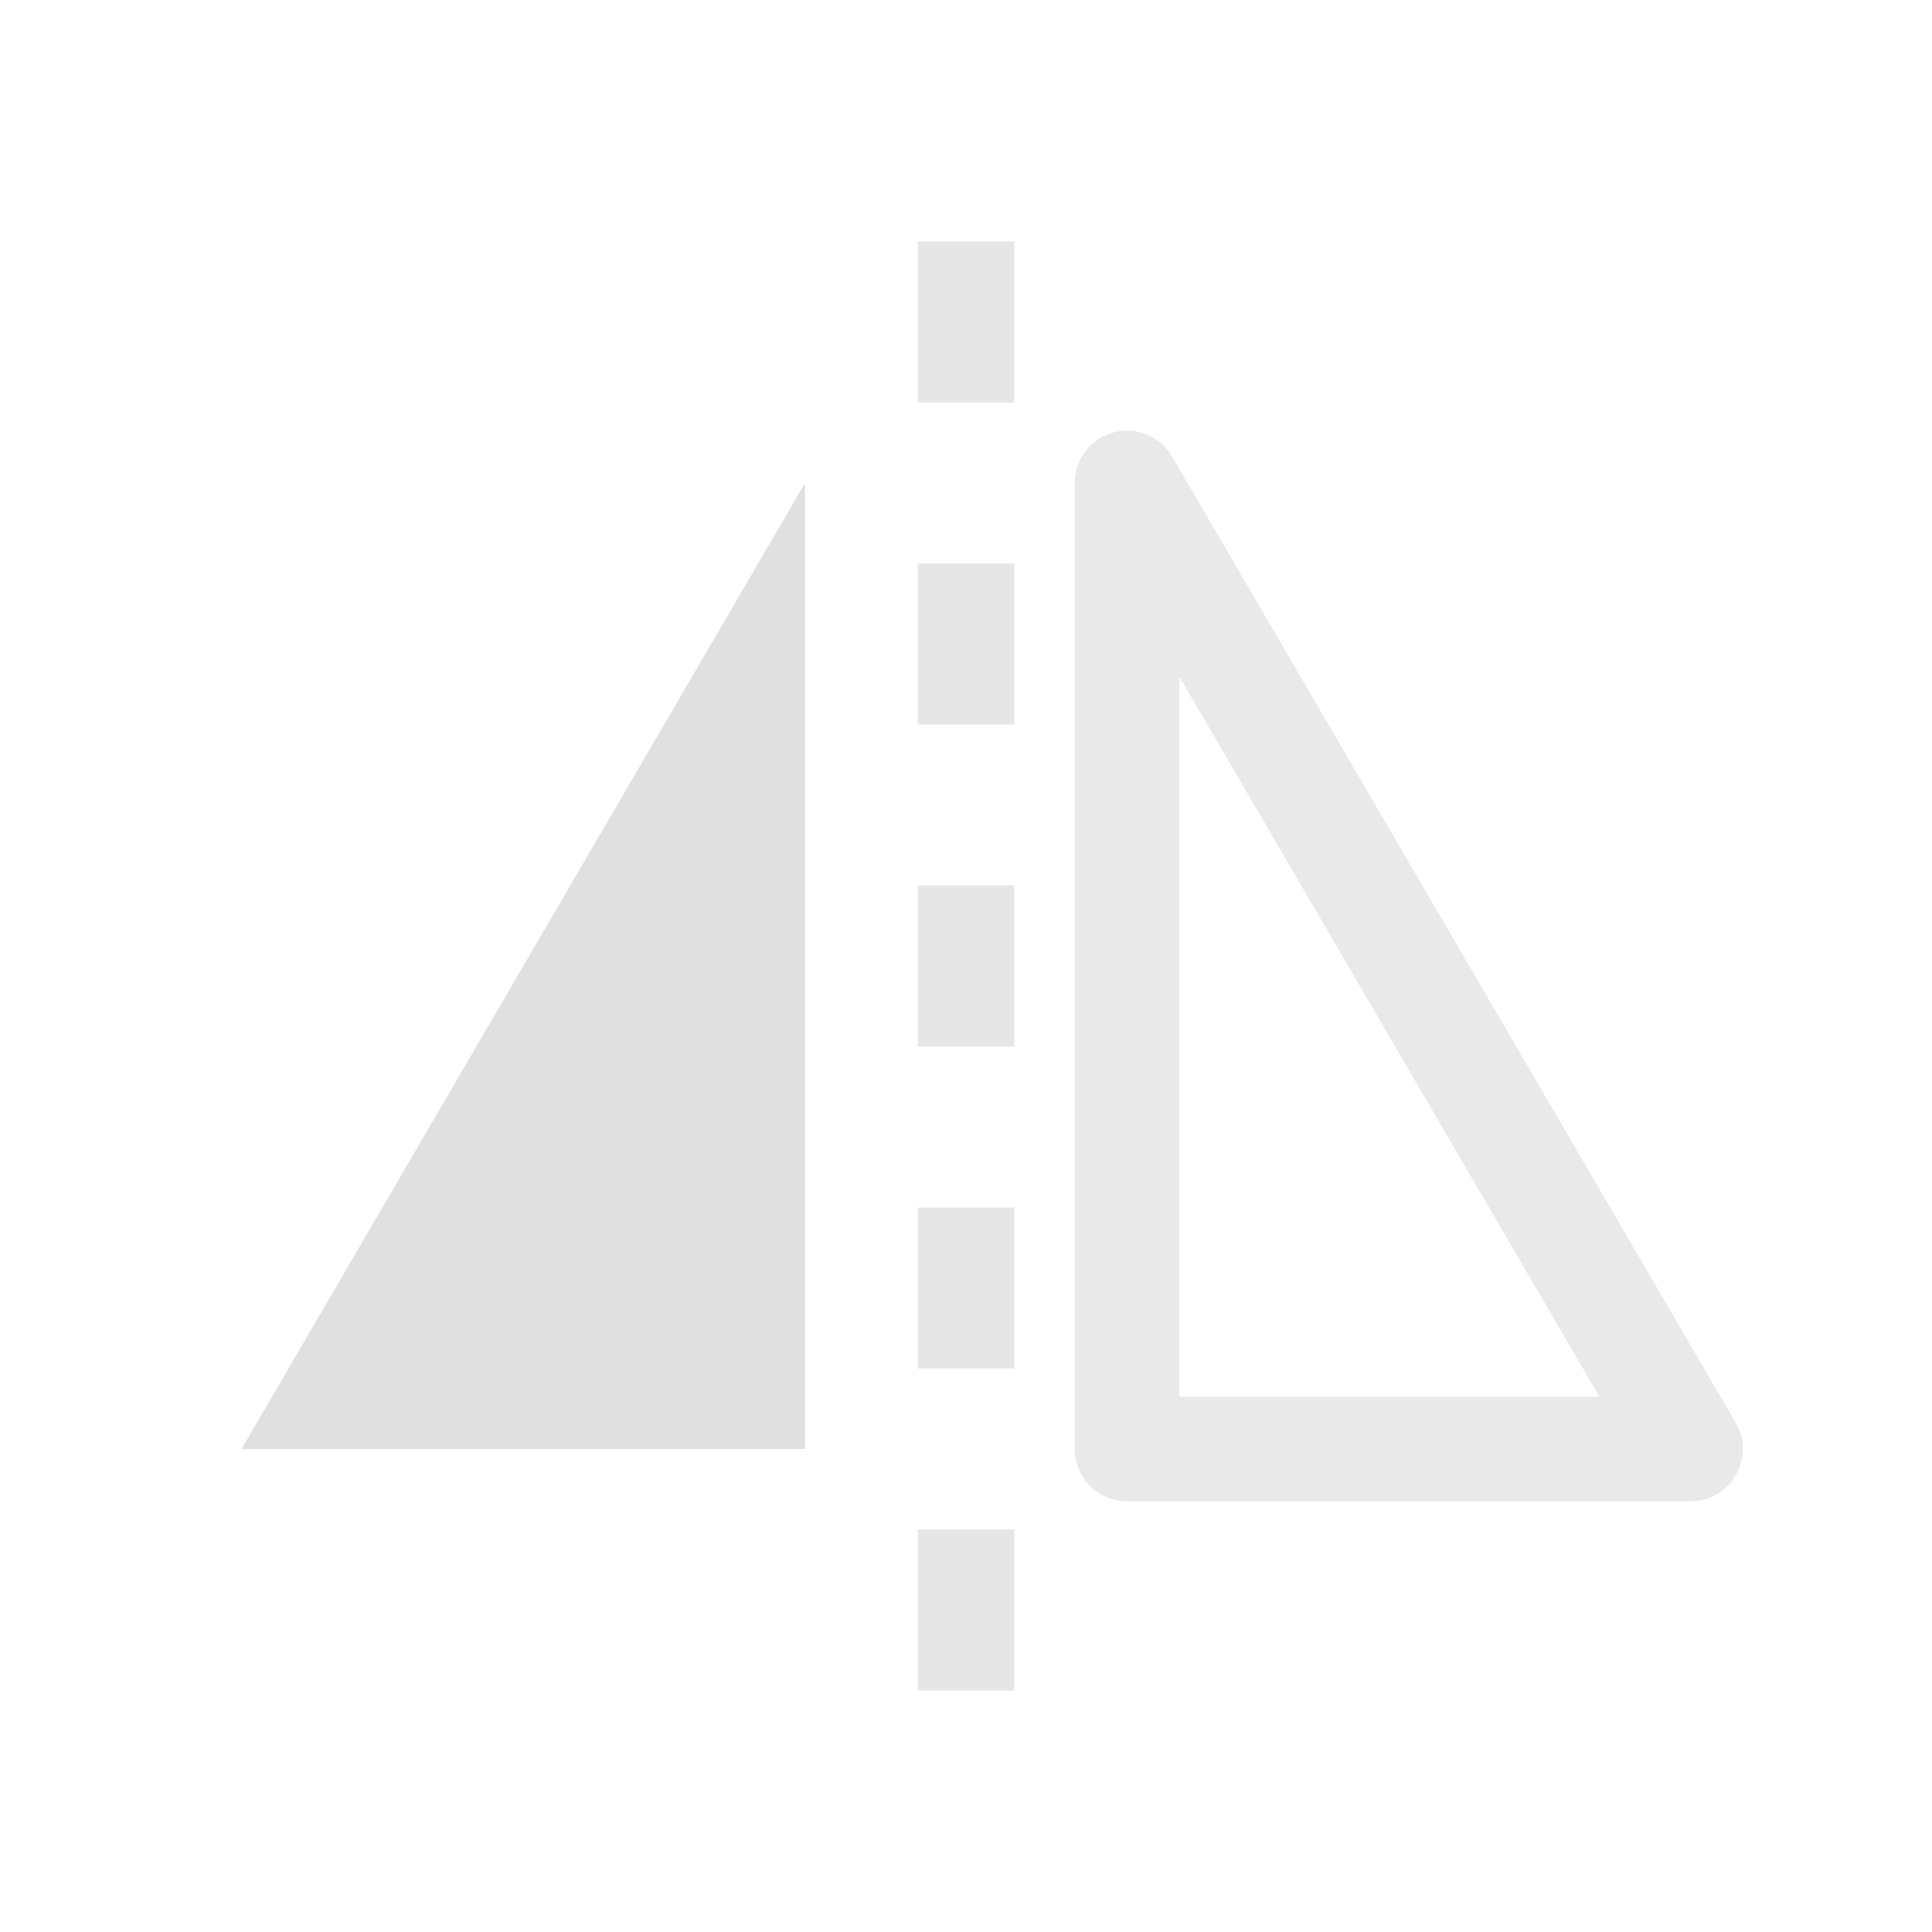
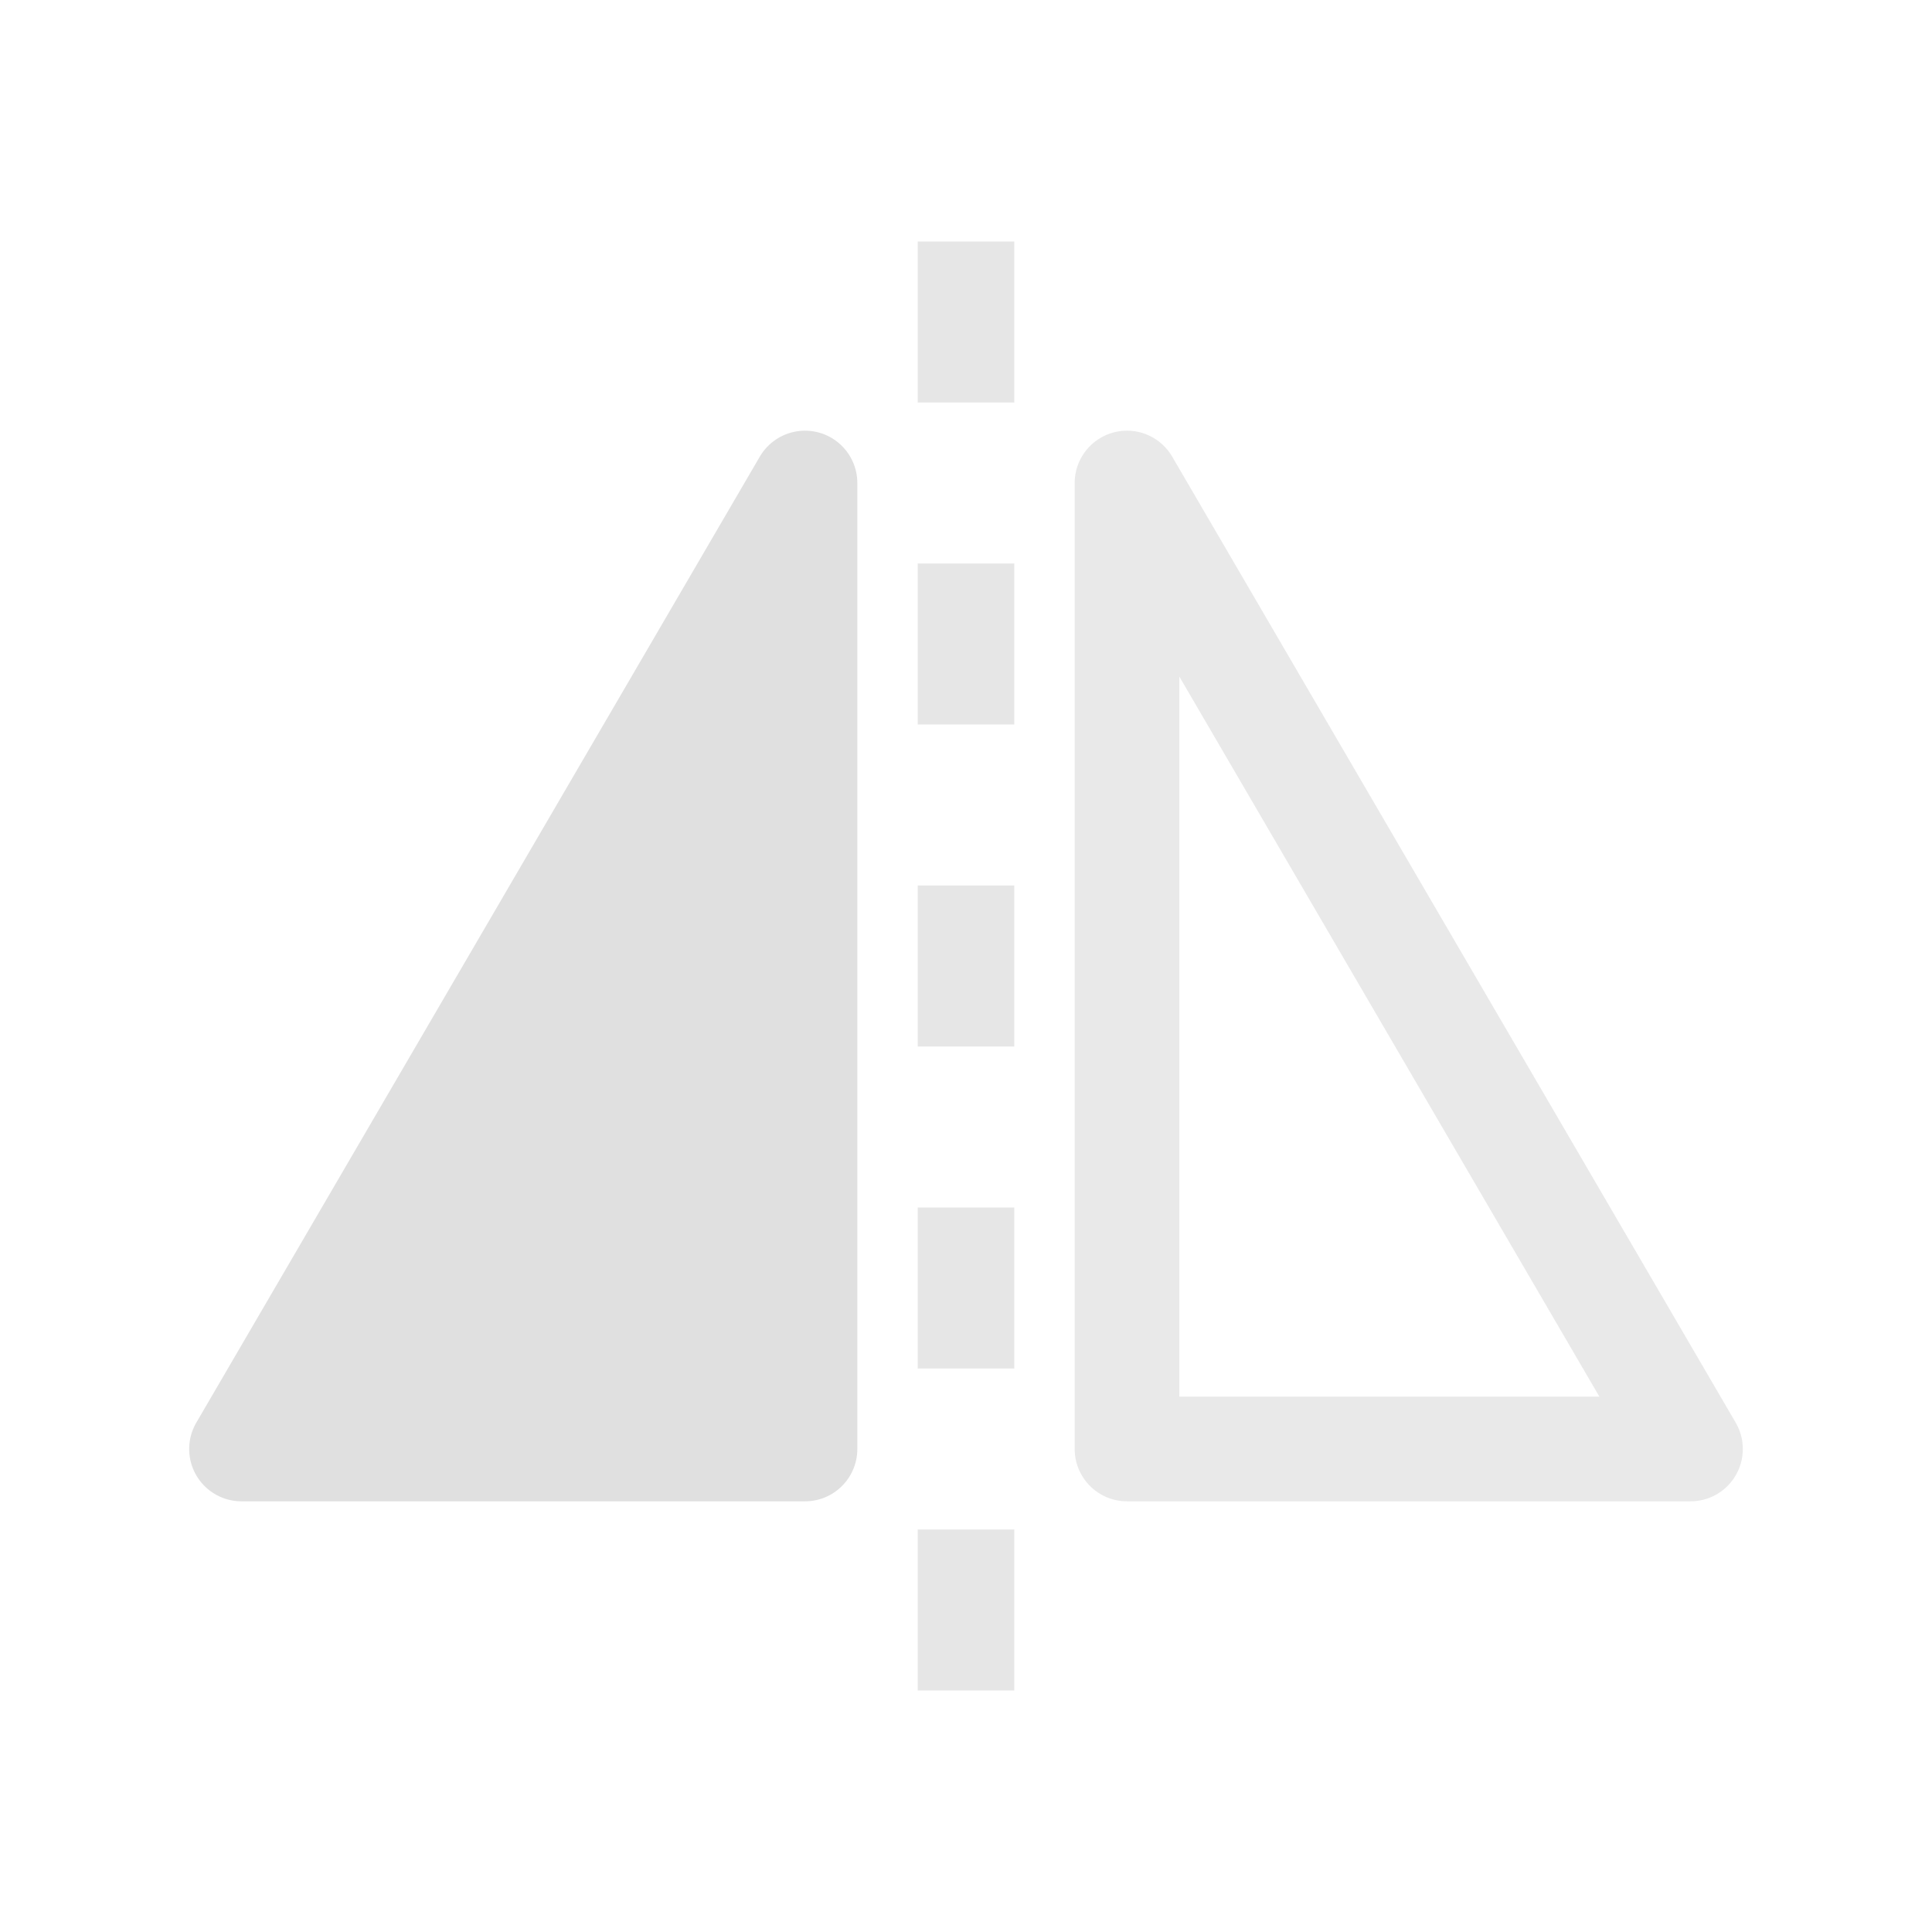
<svg xmlns="http://www.w3.org/2000/svg" width="24" height="24" viewBox="0 0 24 24">
  <path d="M12 3v18" fill="none" stroke="#e0e0e0" stroke-width="1.2" stroke-dasharray="2 2" opacity="0.8" />
-   <polygon points="10,6 10,18 3,18" fill="#e0e0e0" />
+   <polygon points="10,6 10,18 3,18" fill="#e0e0e0" stroke="#e0e0e0" stroke-width="1.3" stroke-linejoin="round" />
  <polygon points="14,6 14,18 21,18" fill="none" stroke="#e0e0e0" stroke-width="1.3" stroke-linejoin="round" opacity="0.7" />
</svg>
